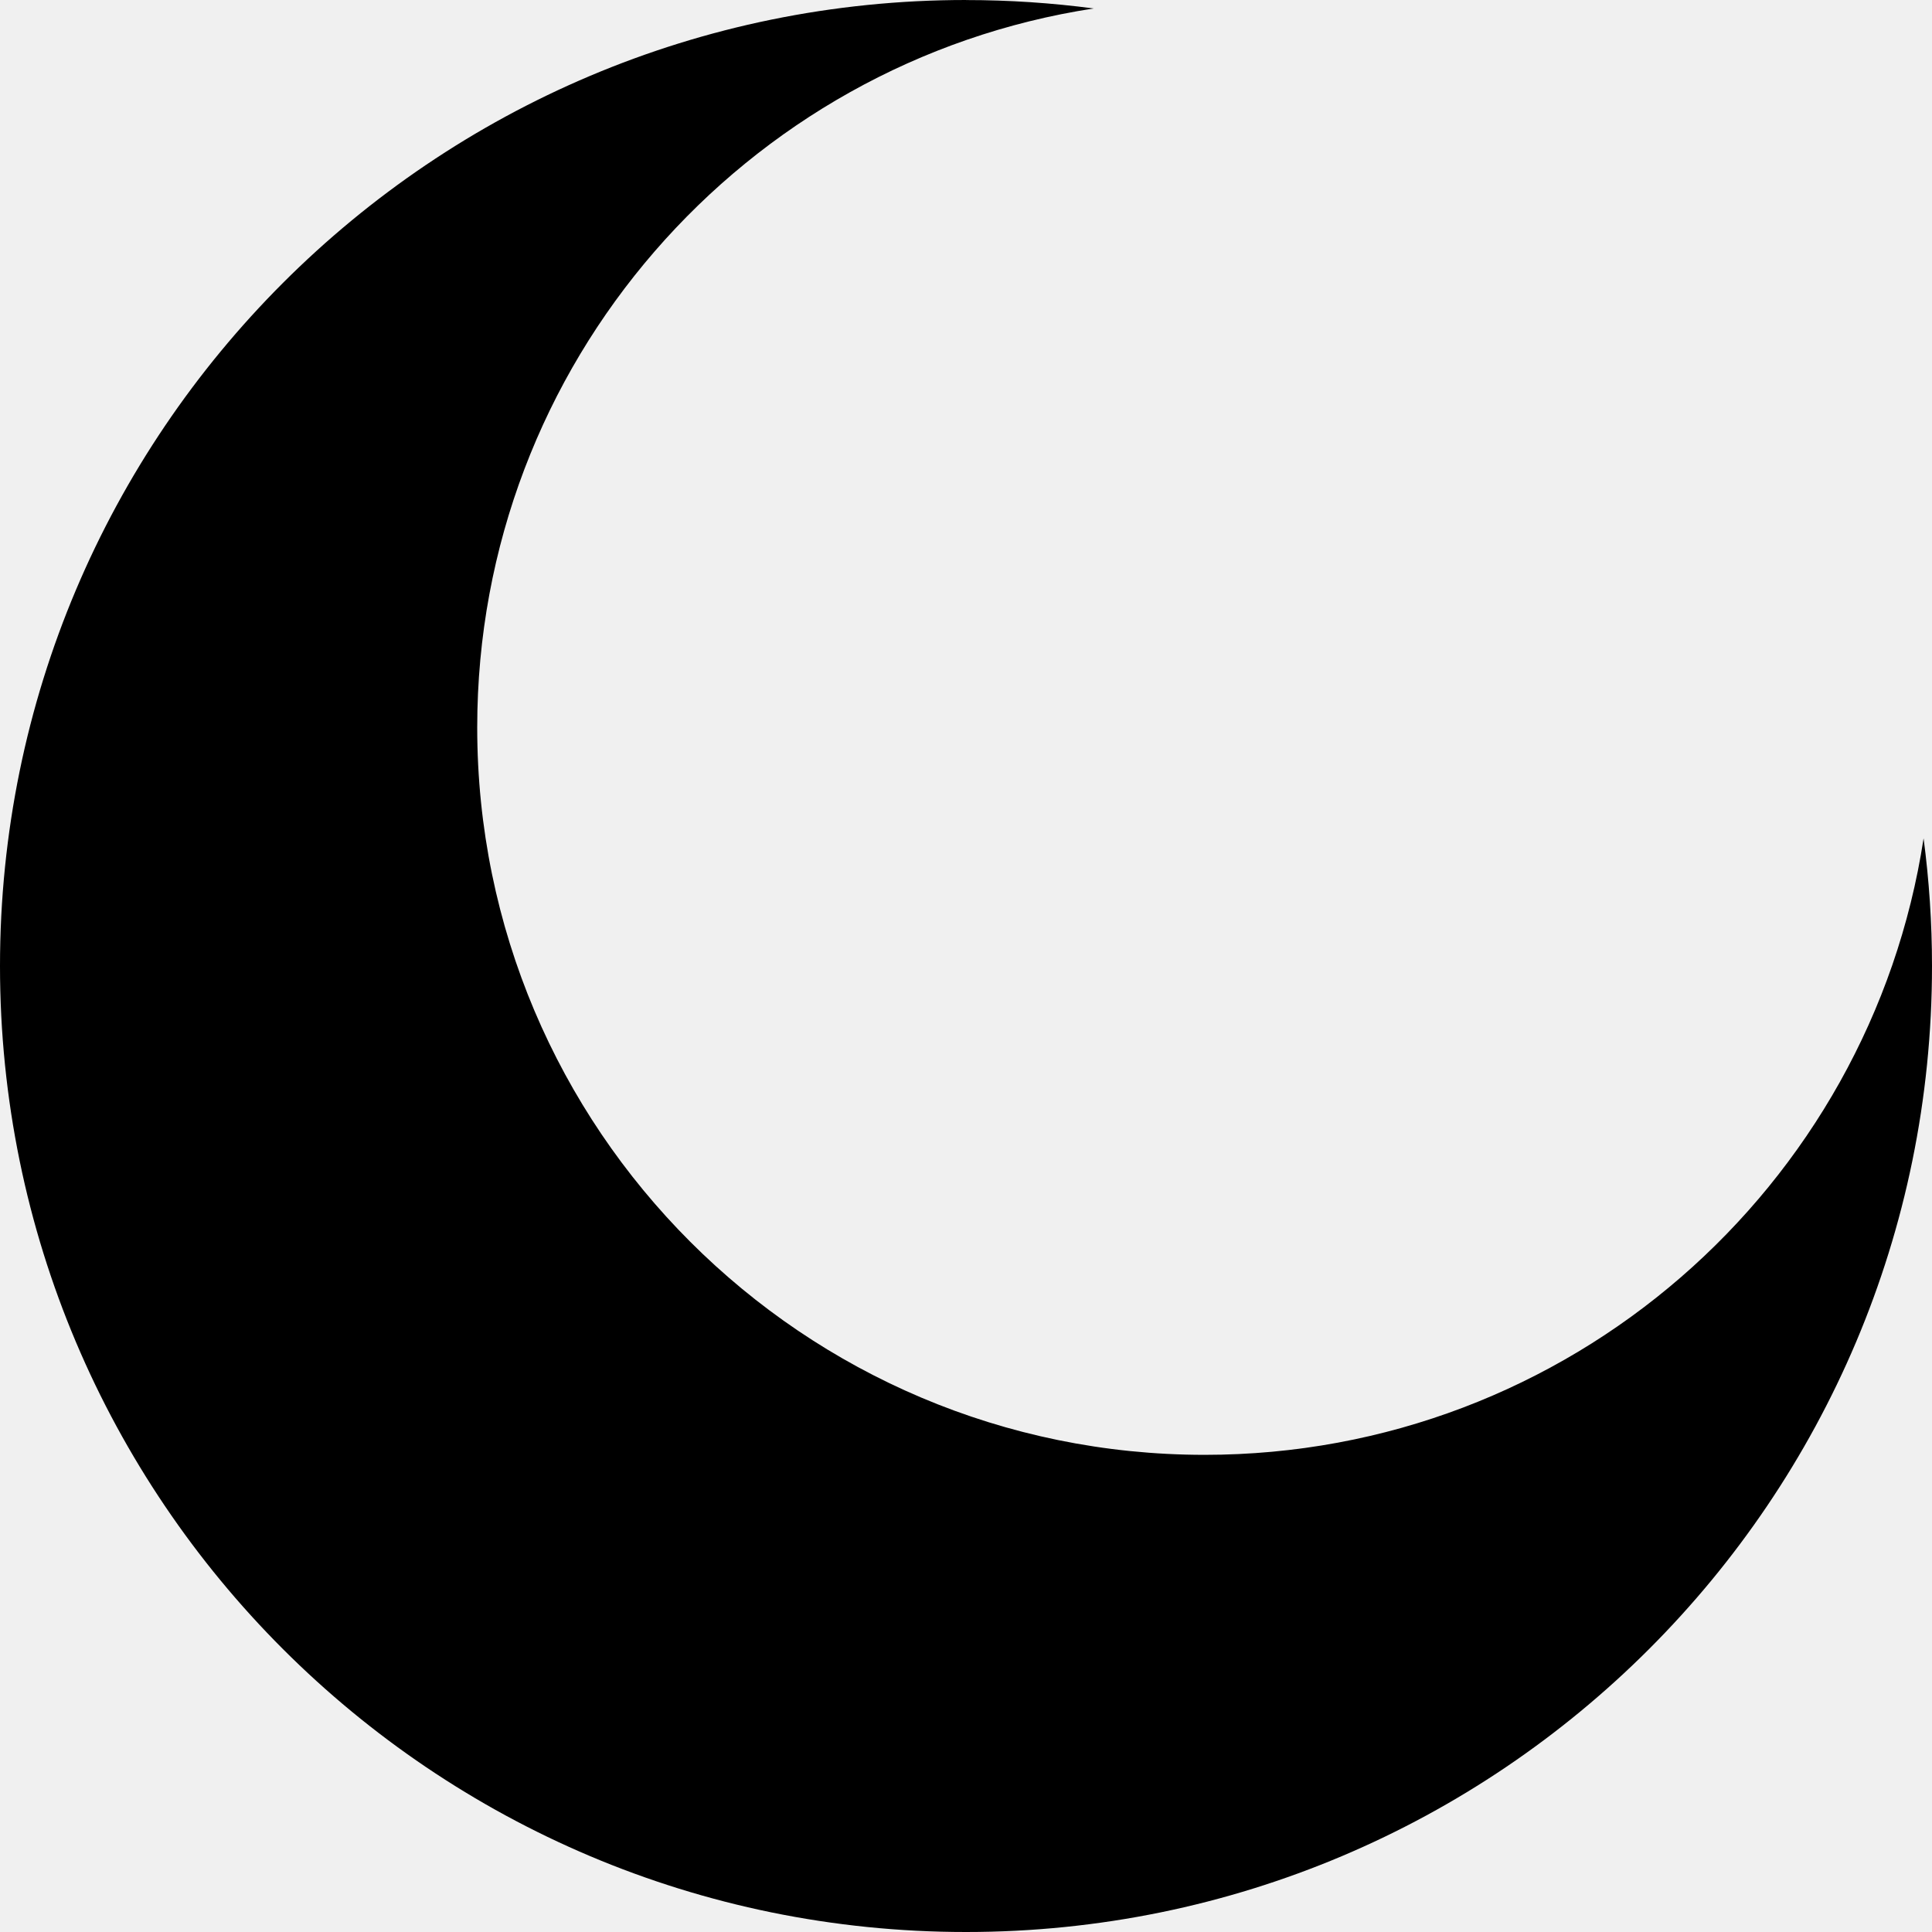
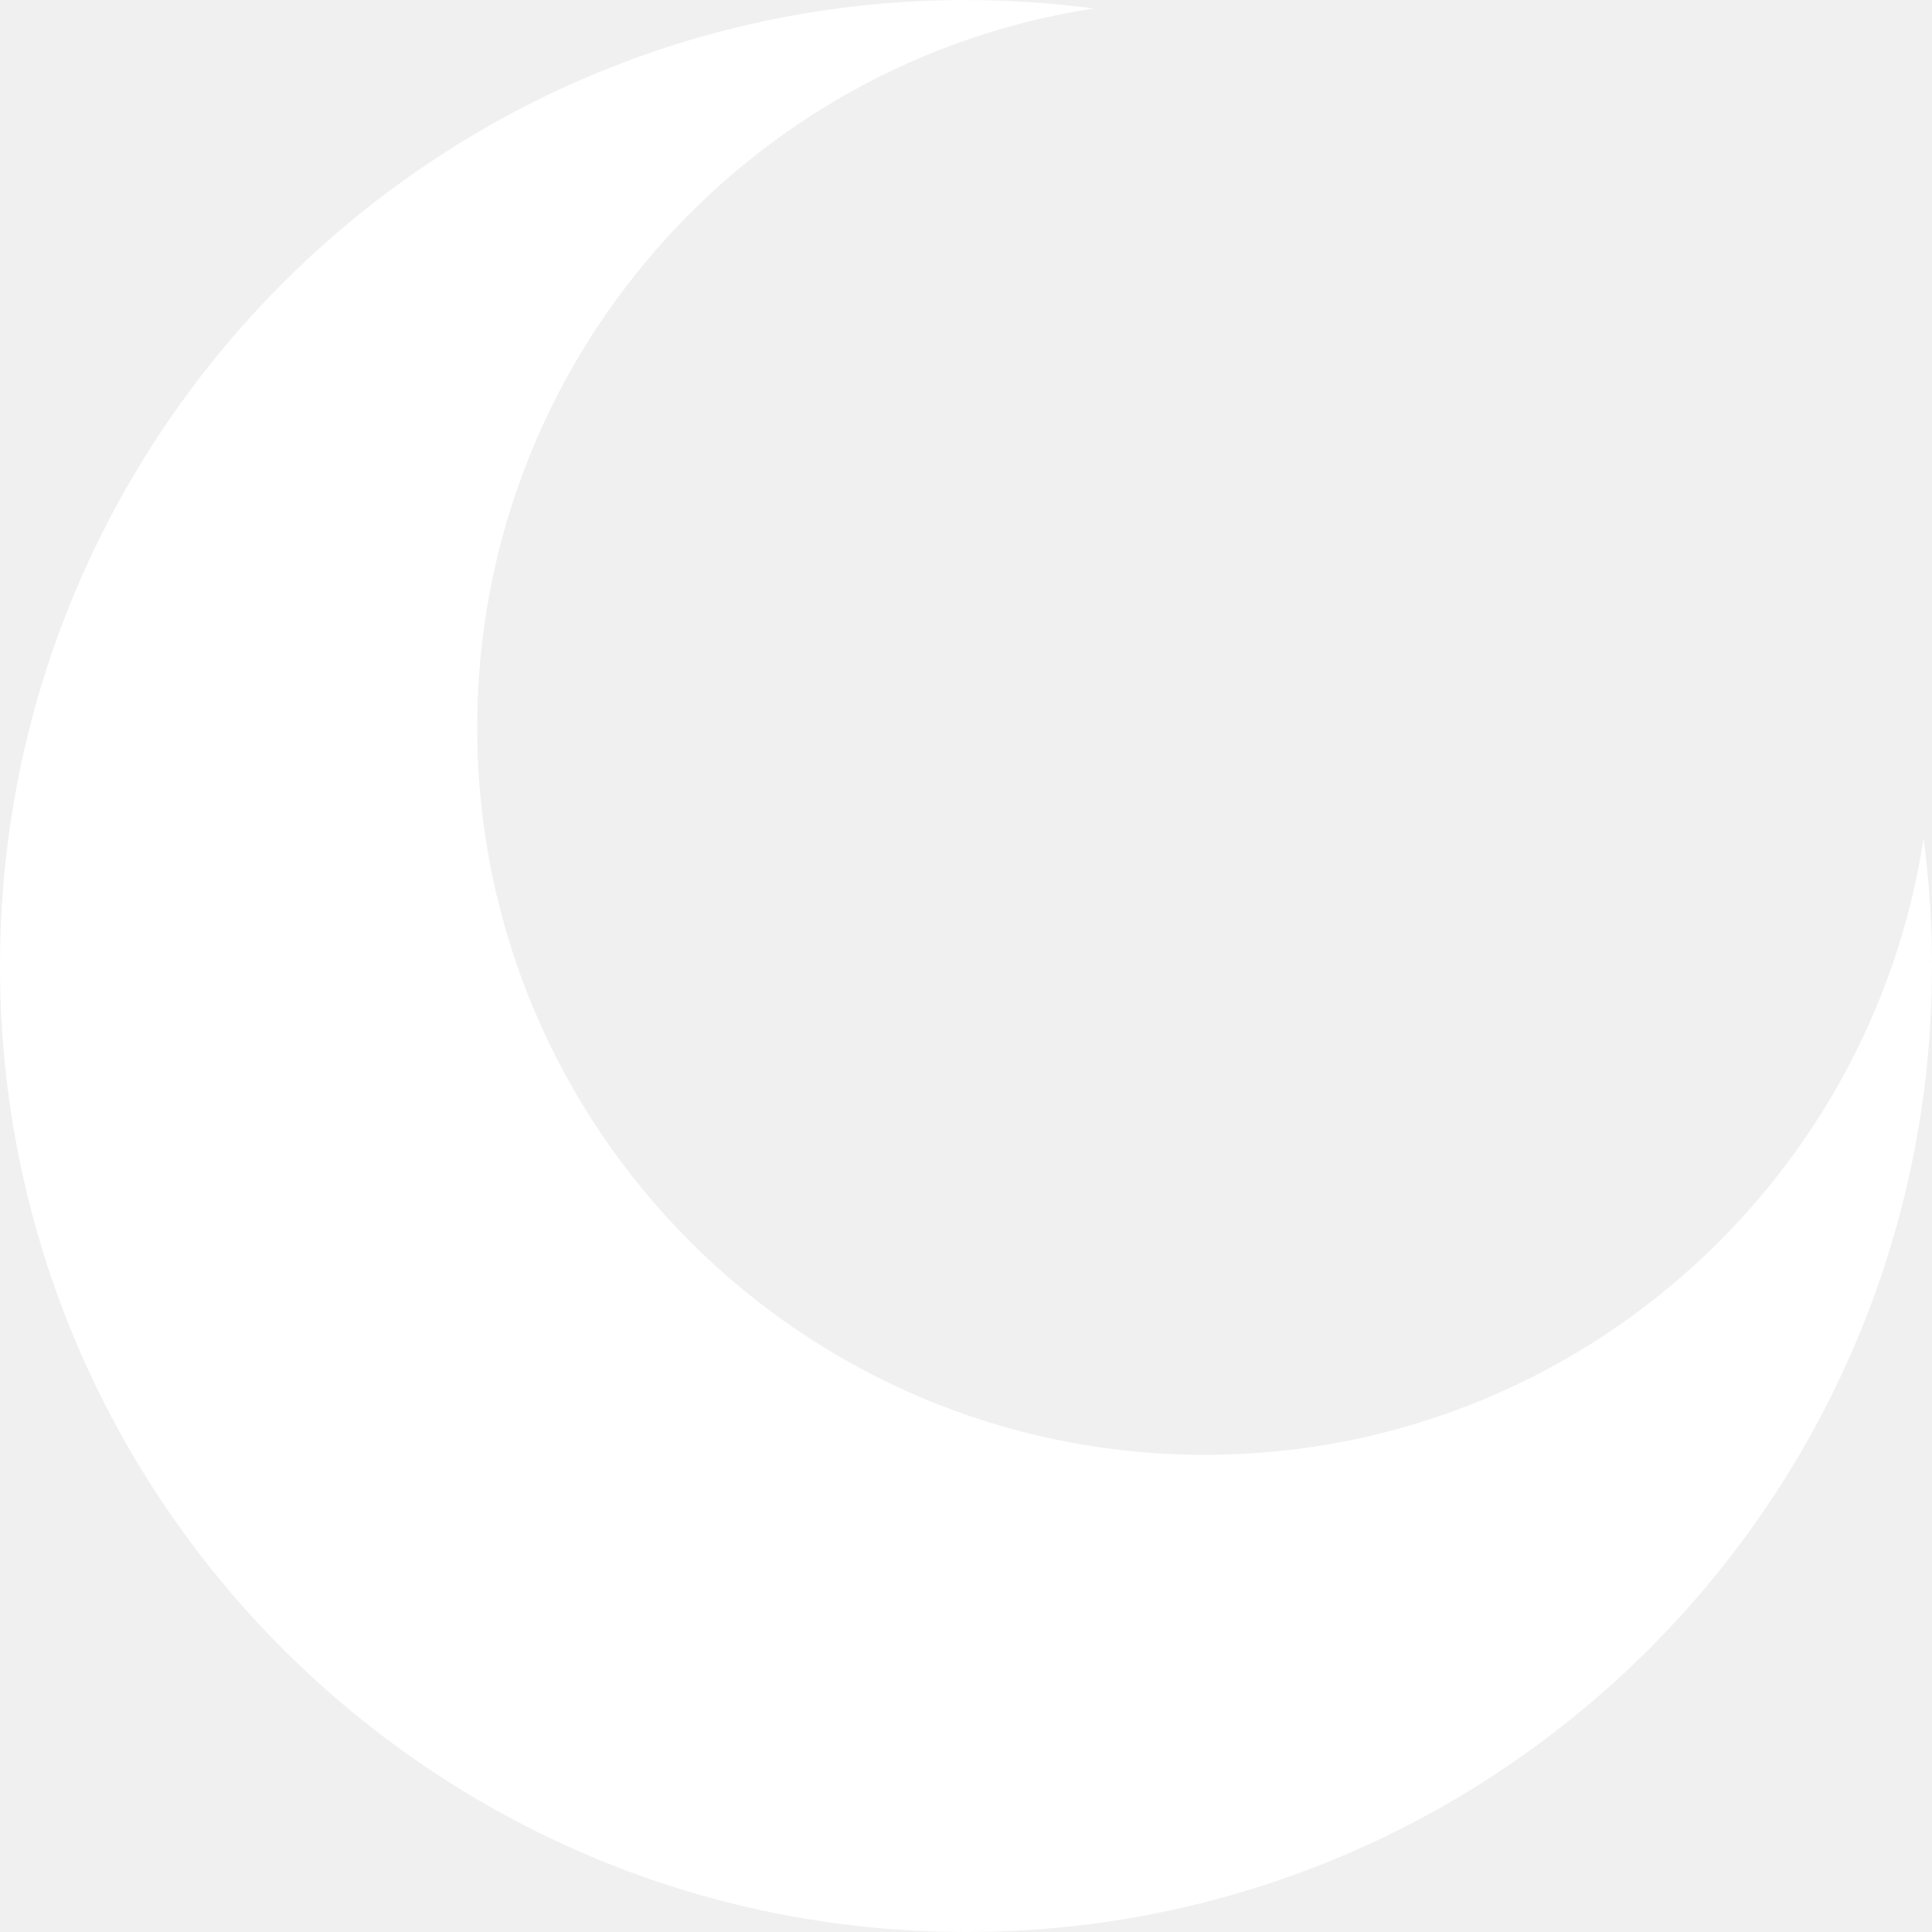
<svg xmlns="http://www.w3.org/2000/svg" width="420pt" height="420pt" version="1.1" viewBox="0 0 420 420" id="svg13306">
  <defs id="defs13310" />
-   <path d="m 210.012,0.012 c 9.41,0 18.672,0.629 27.75,1.828 -75.887,11.613 -134.02,77.168 -134.02,156.3 0,87.332 70.797,158.13 158.13,158.13 79.133,0 144.69,-58.129 156.3,-134.02 C 419.371,191.332 420,200.594 420,210 420,325.98 325.98,420 210,420 94.02,420 0,325.98 0,210 0,94.02 94.02,0 210,0 Z" fill-rule="evenodd" id="path13304" />
+   <path d="m 210.012,0.012 c 9.41,0 18.672,0.629 27.75,1.828 -75.887,11.613 -134.02,77.168 -134.02,156.3 0,87.332 70.797,158.13 158.13,158.13 79.133,0 144.69,-58.129 156.3,-134.02 C 419.371,191.332 420,200.594 420,210 420,325.98 325.98,420 210,420 94.02,420 0,325.98 0,210 0,94.02 94.02,0 210,0 Z" fill-rule="evenodd" id="path13304" style="fill:#ffffff" />
</svg>
